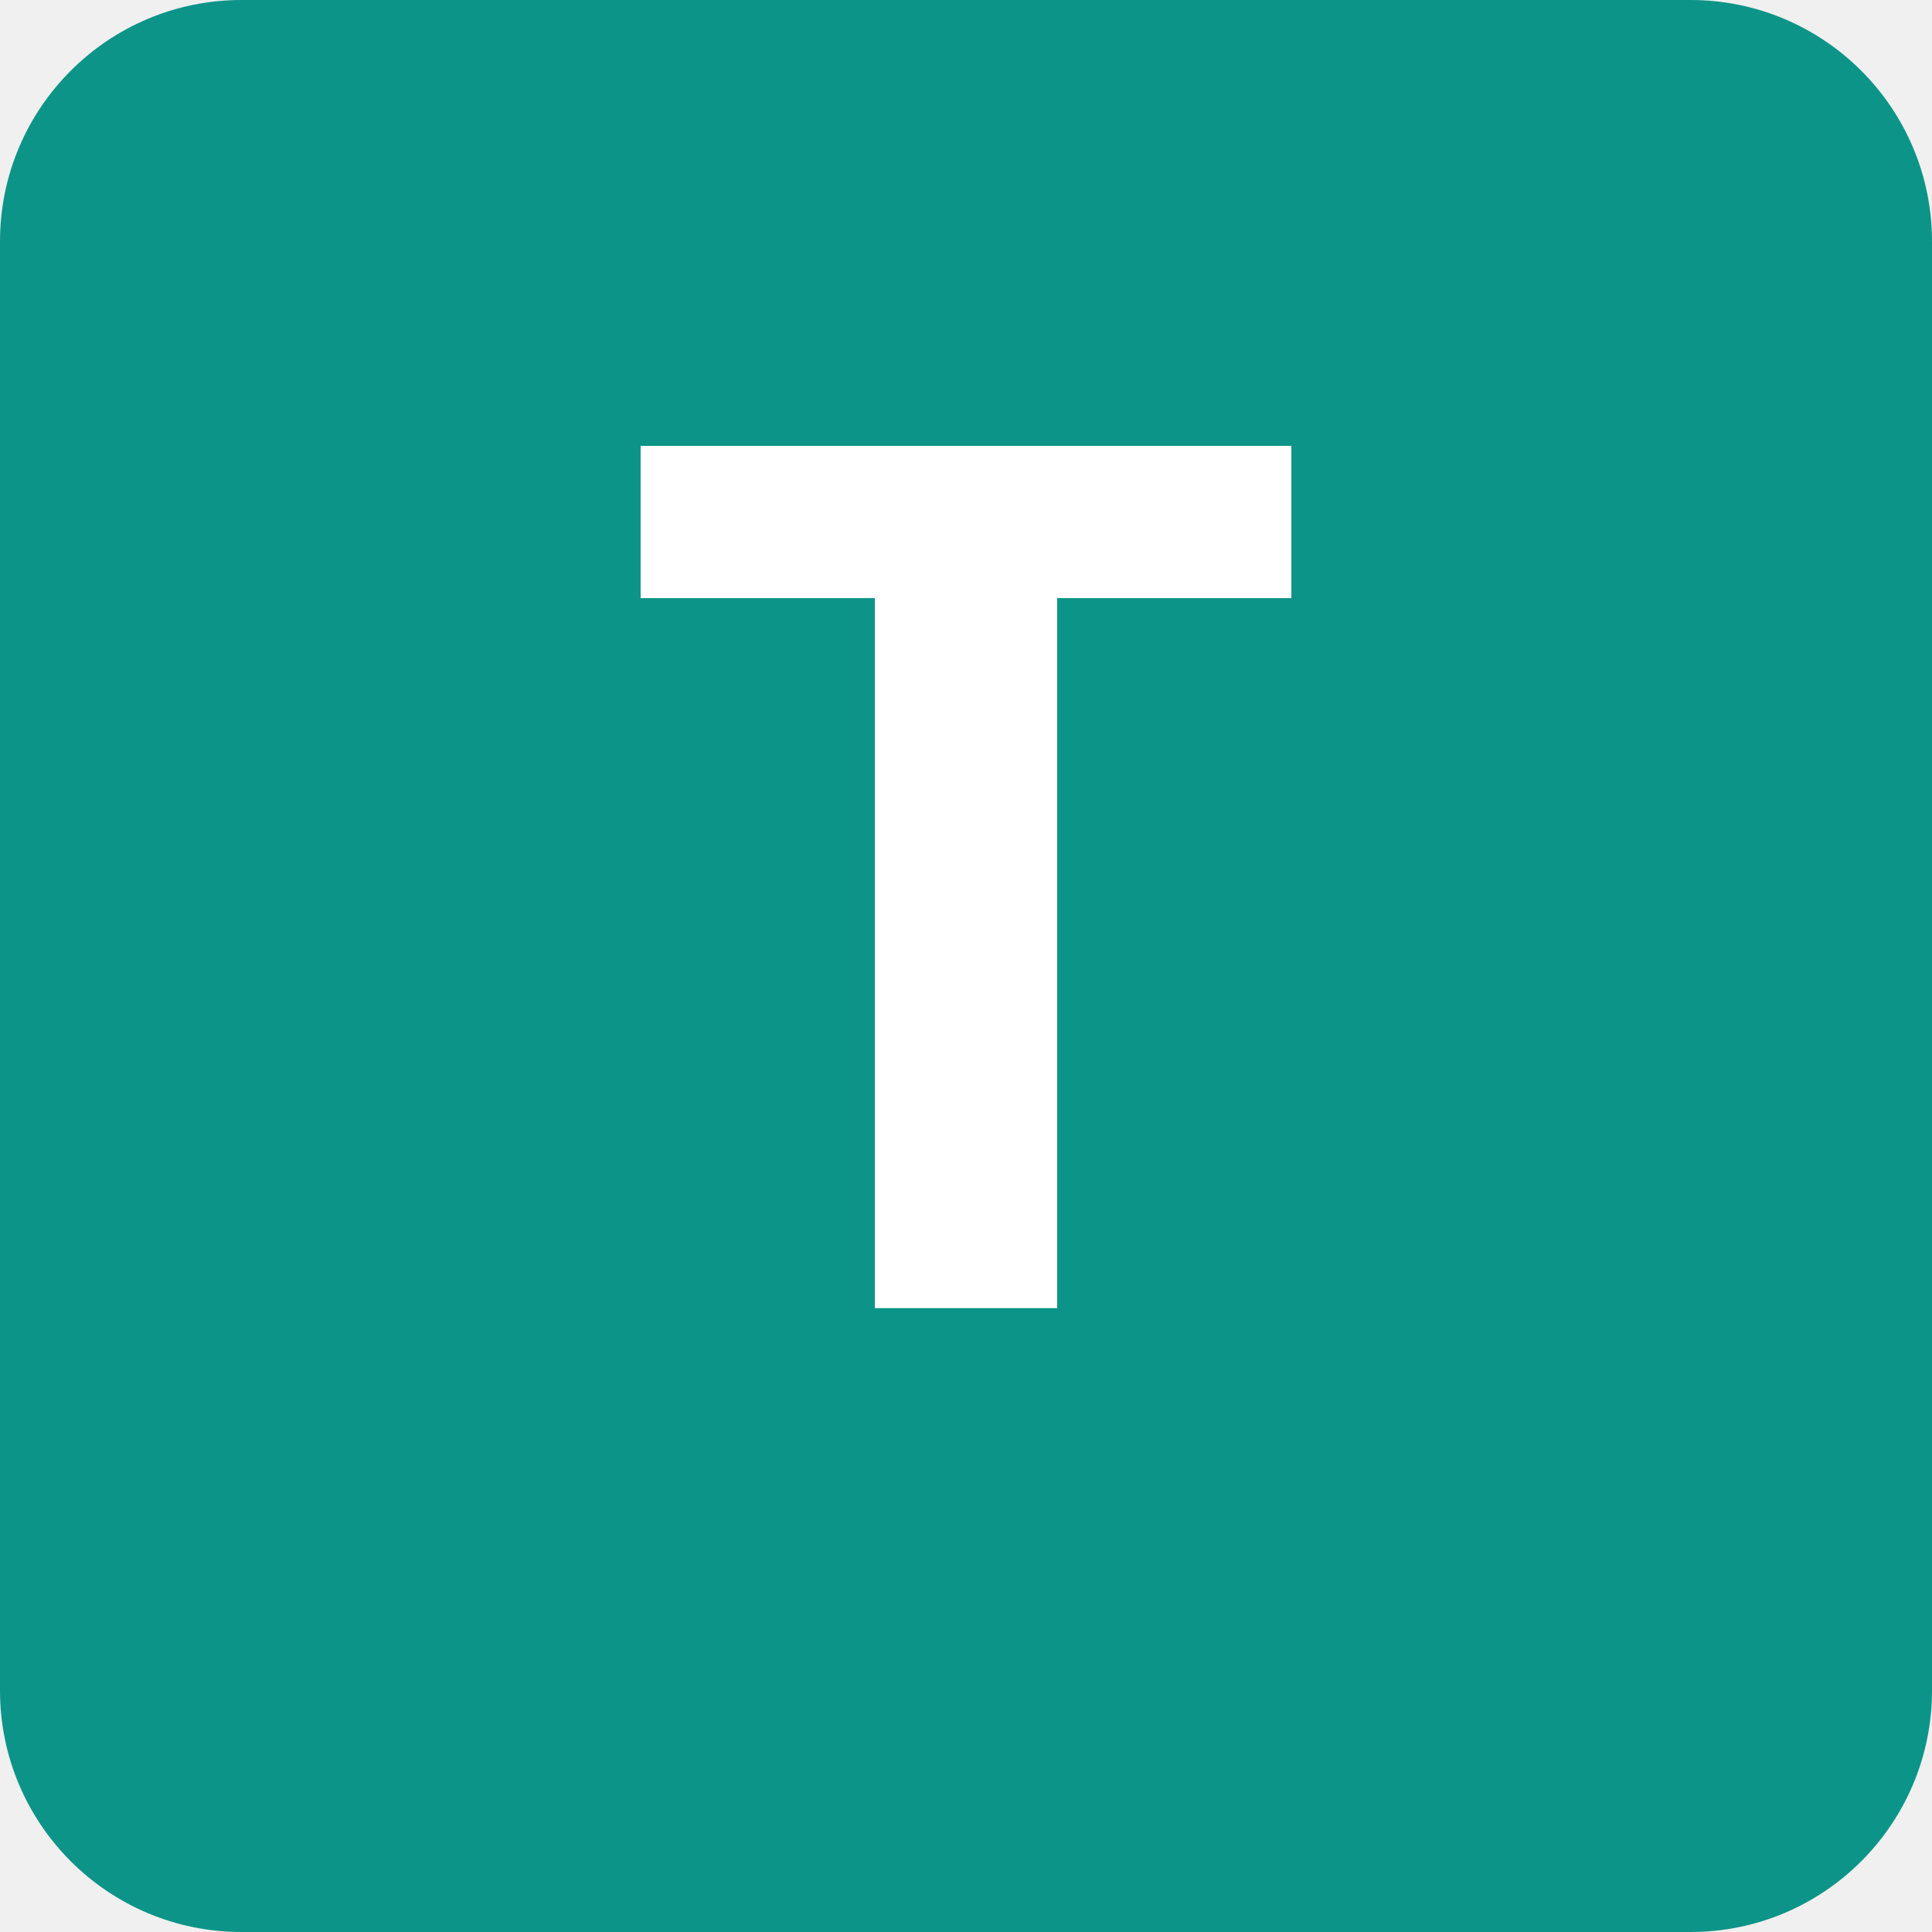
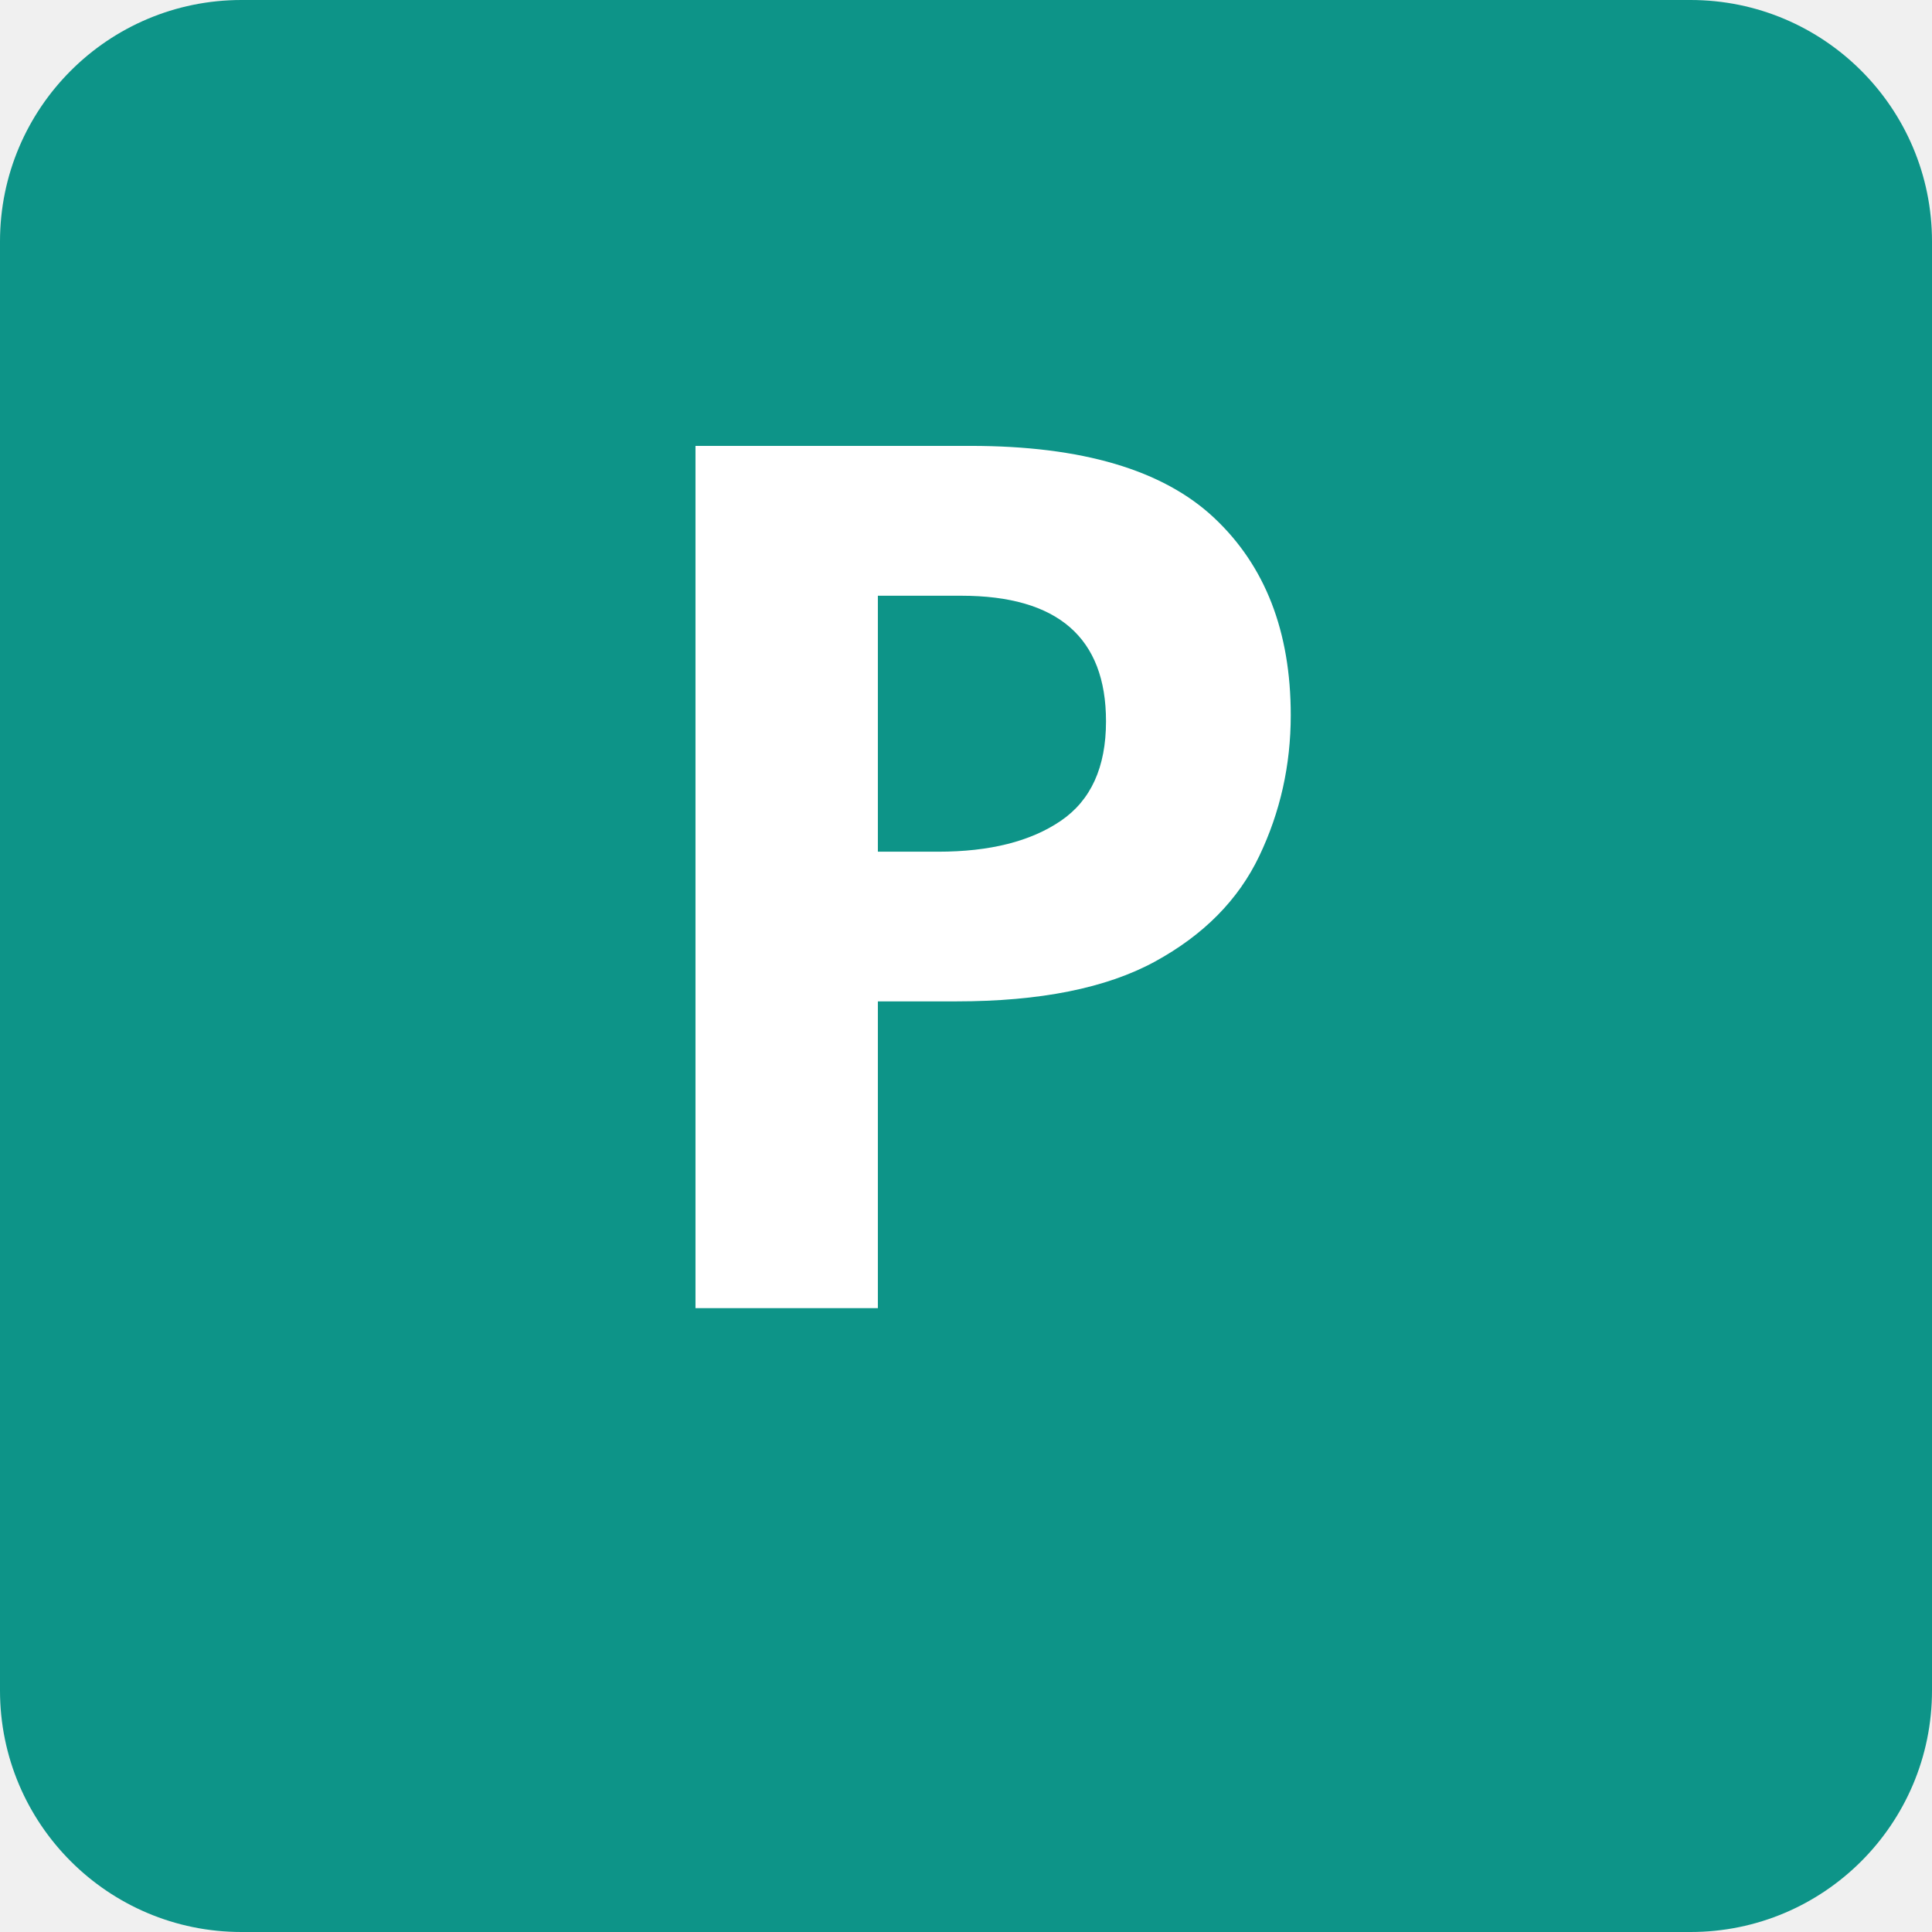
<svg xmlns="http://www.w3.org/2000/svg" width="192" height="192" viewBox="0 0 192 192">
  <rect width="192" height="192" rx="24" fill="#0d9488" />
-   <text x="96" y="130" font-family="Segoe UI, system-ui, sans-serif" font-size="120" font-weight="700" fill="white" text-anchor="middle">T</text>
+   <text x="96" y="130" font-family="Segoe UI, system-ui, sans-serif" font-size="120" font-weight="700" fill="white" text-anchor="middle">P</text>
</svg>
